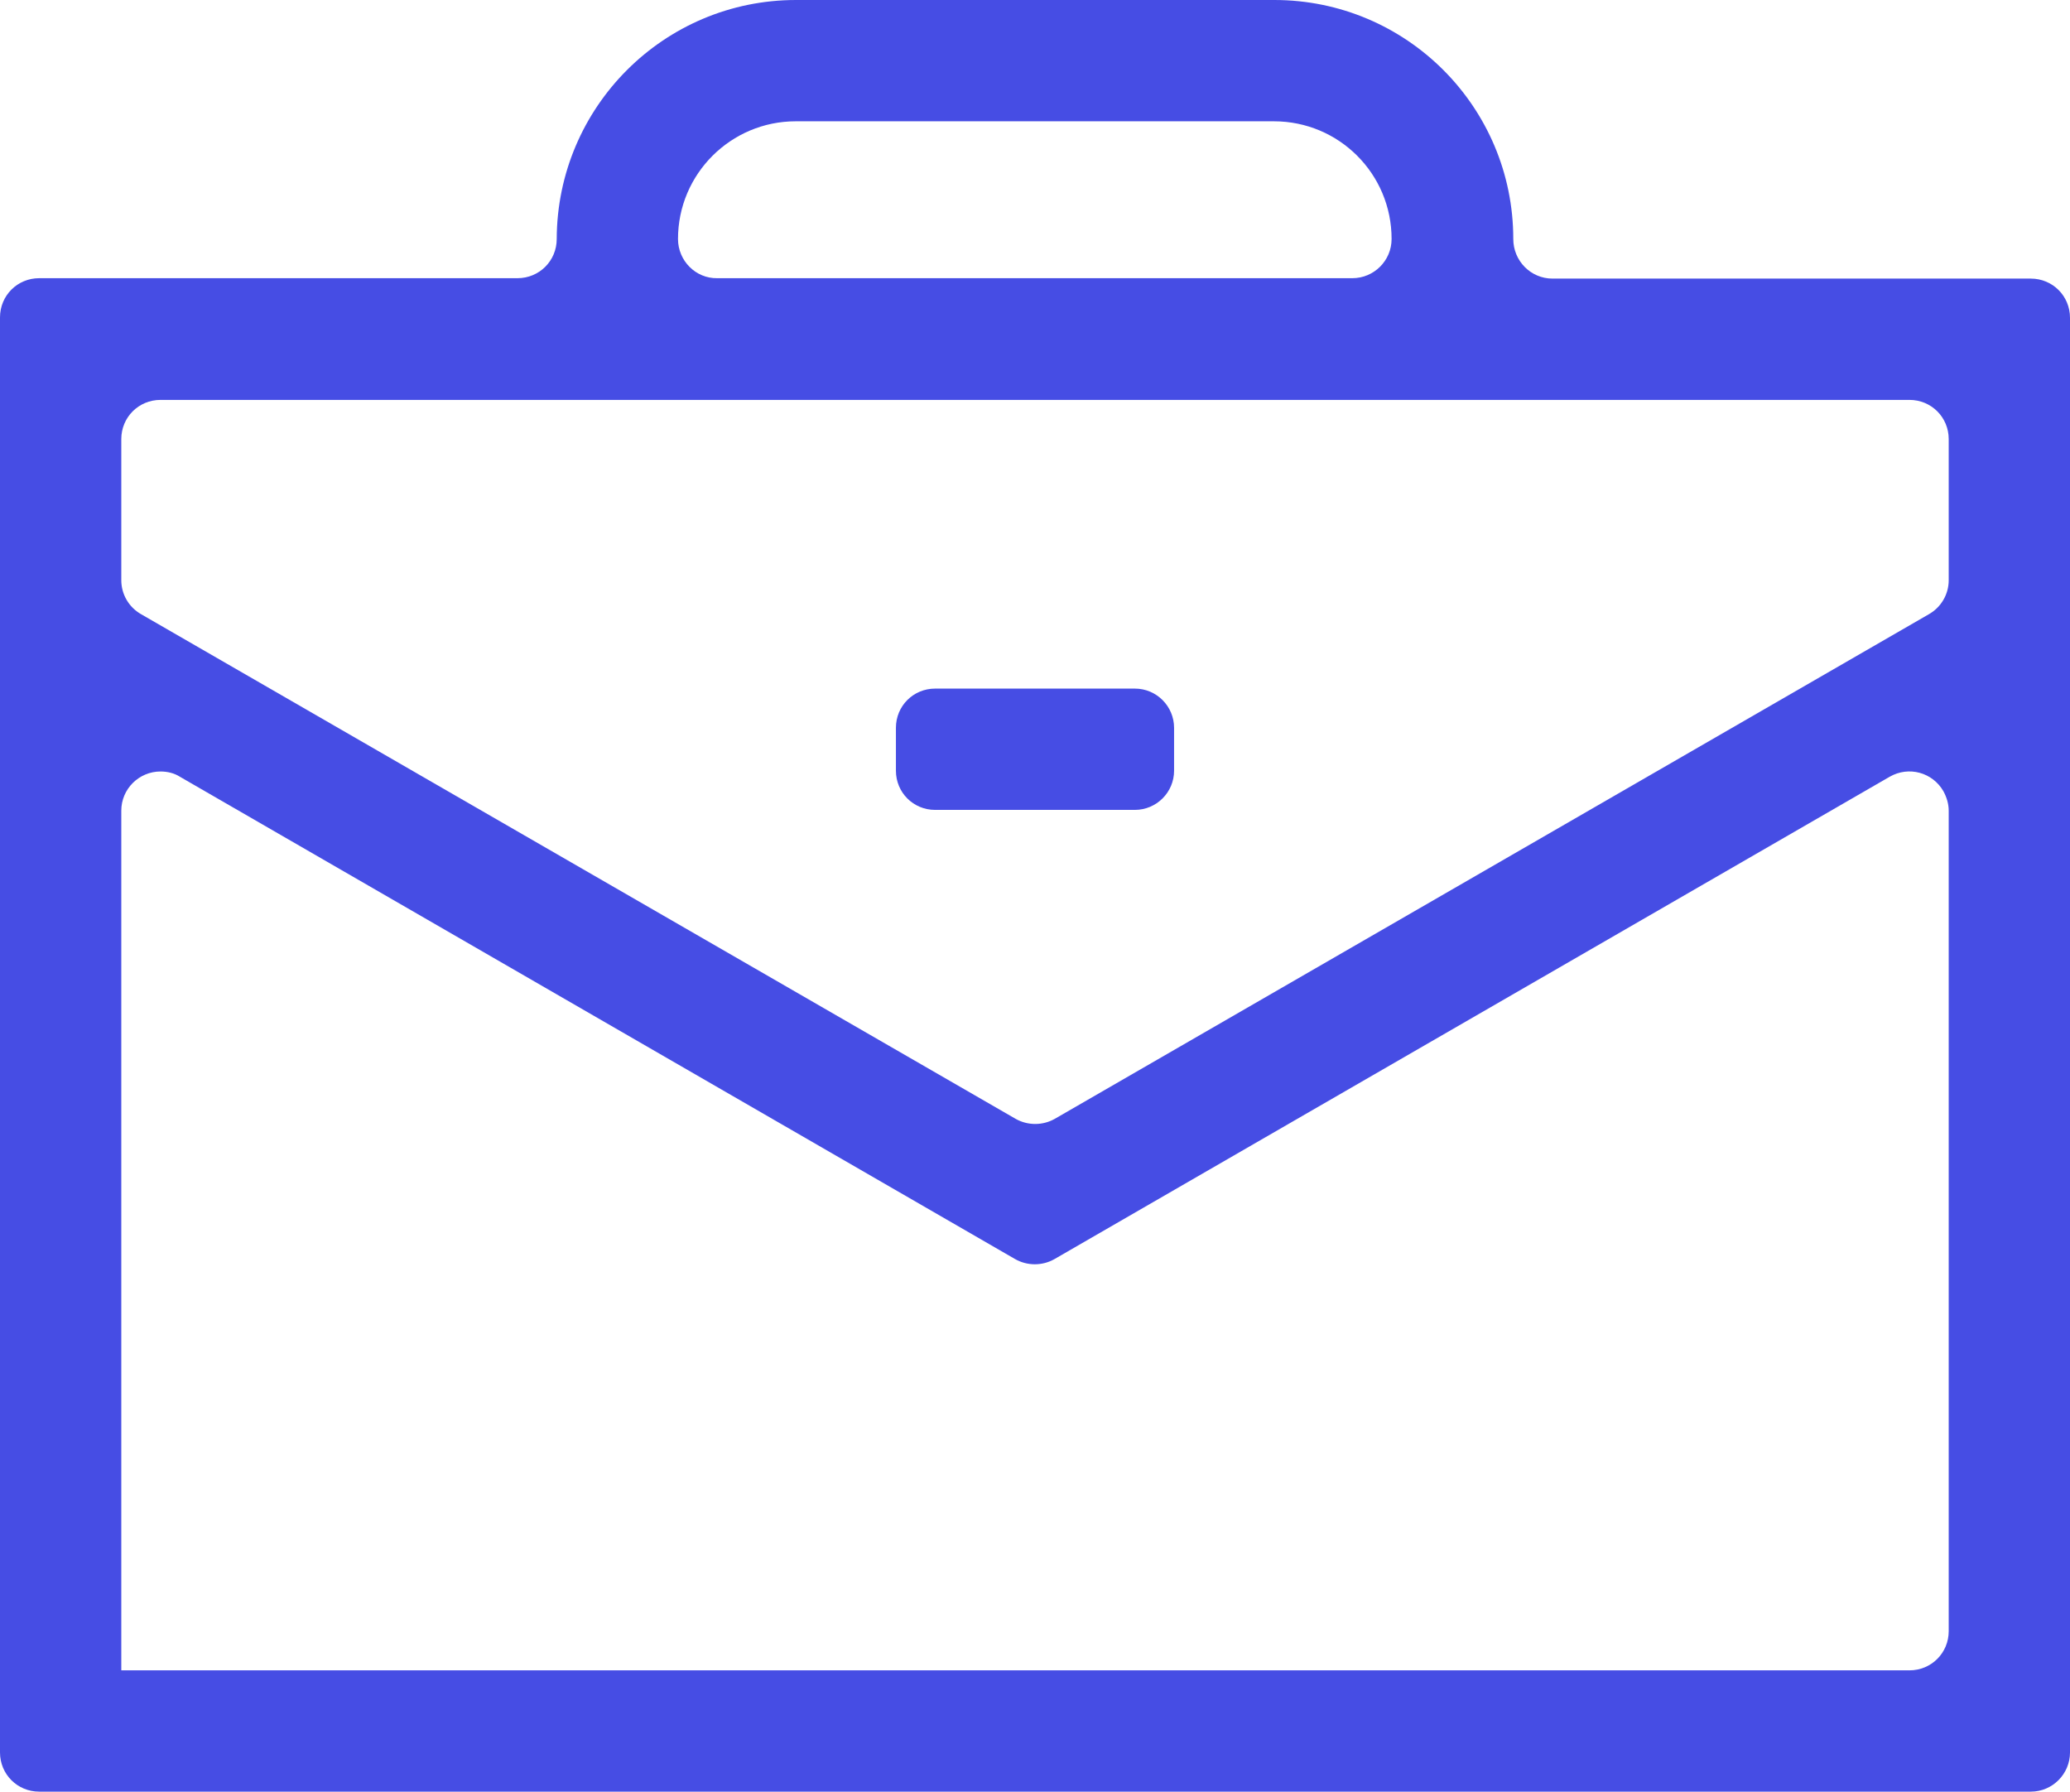
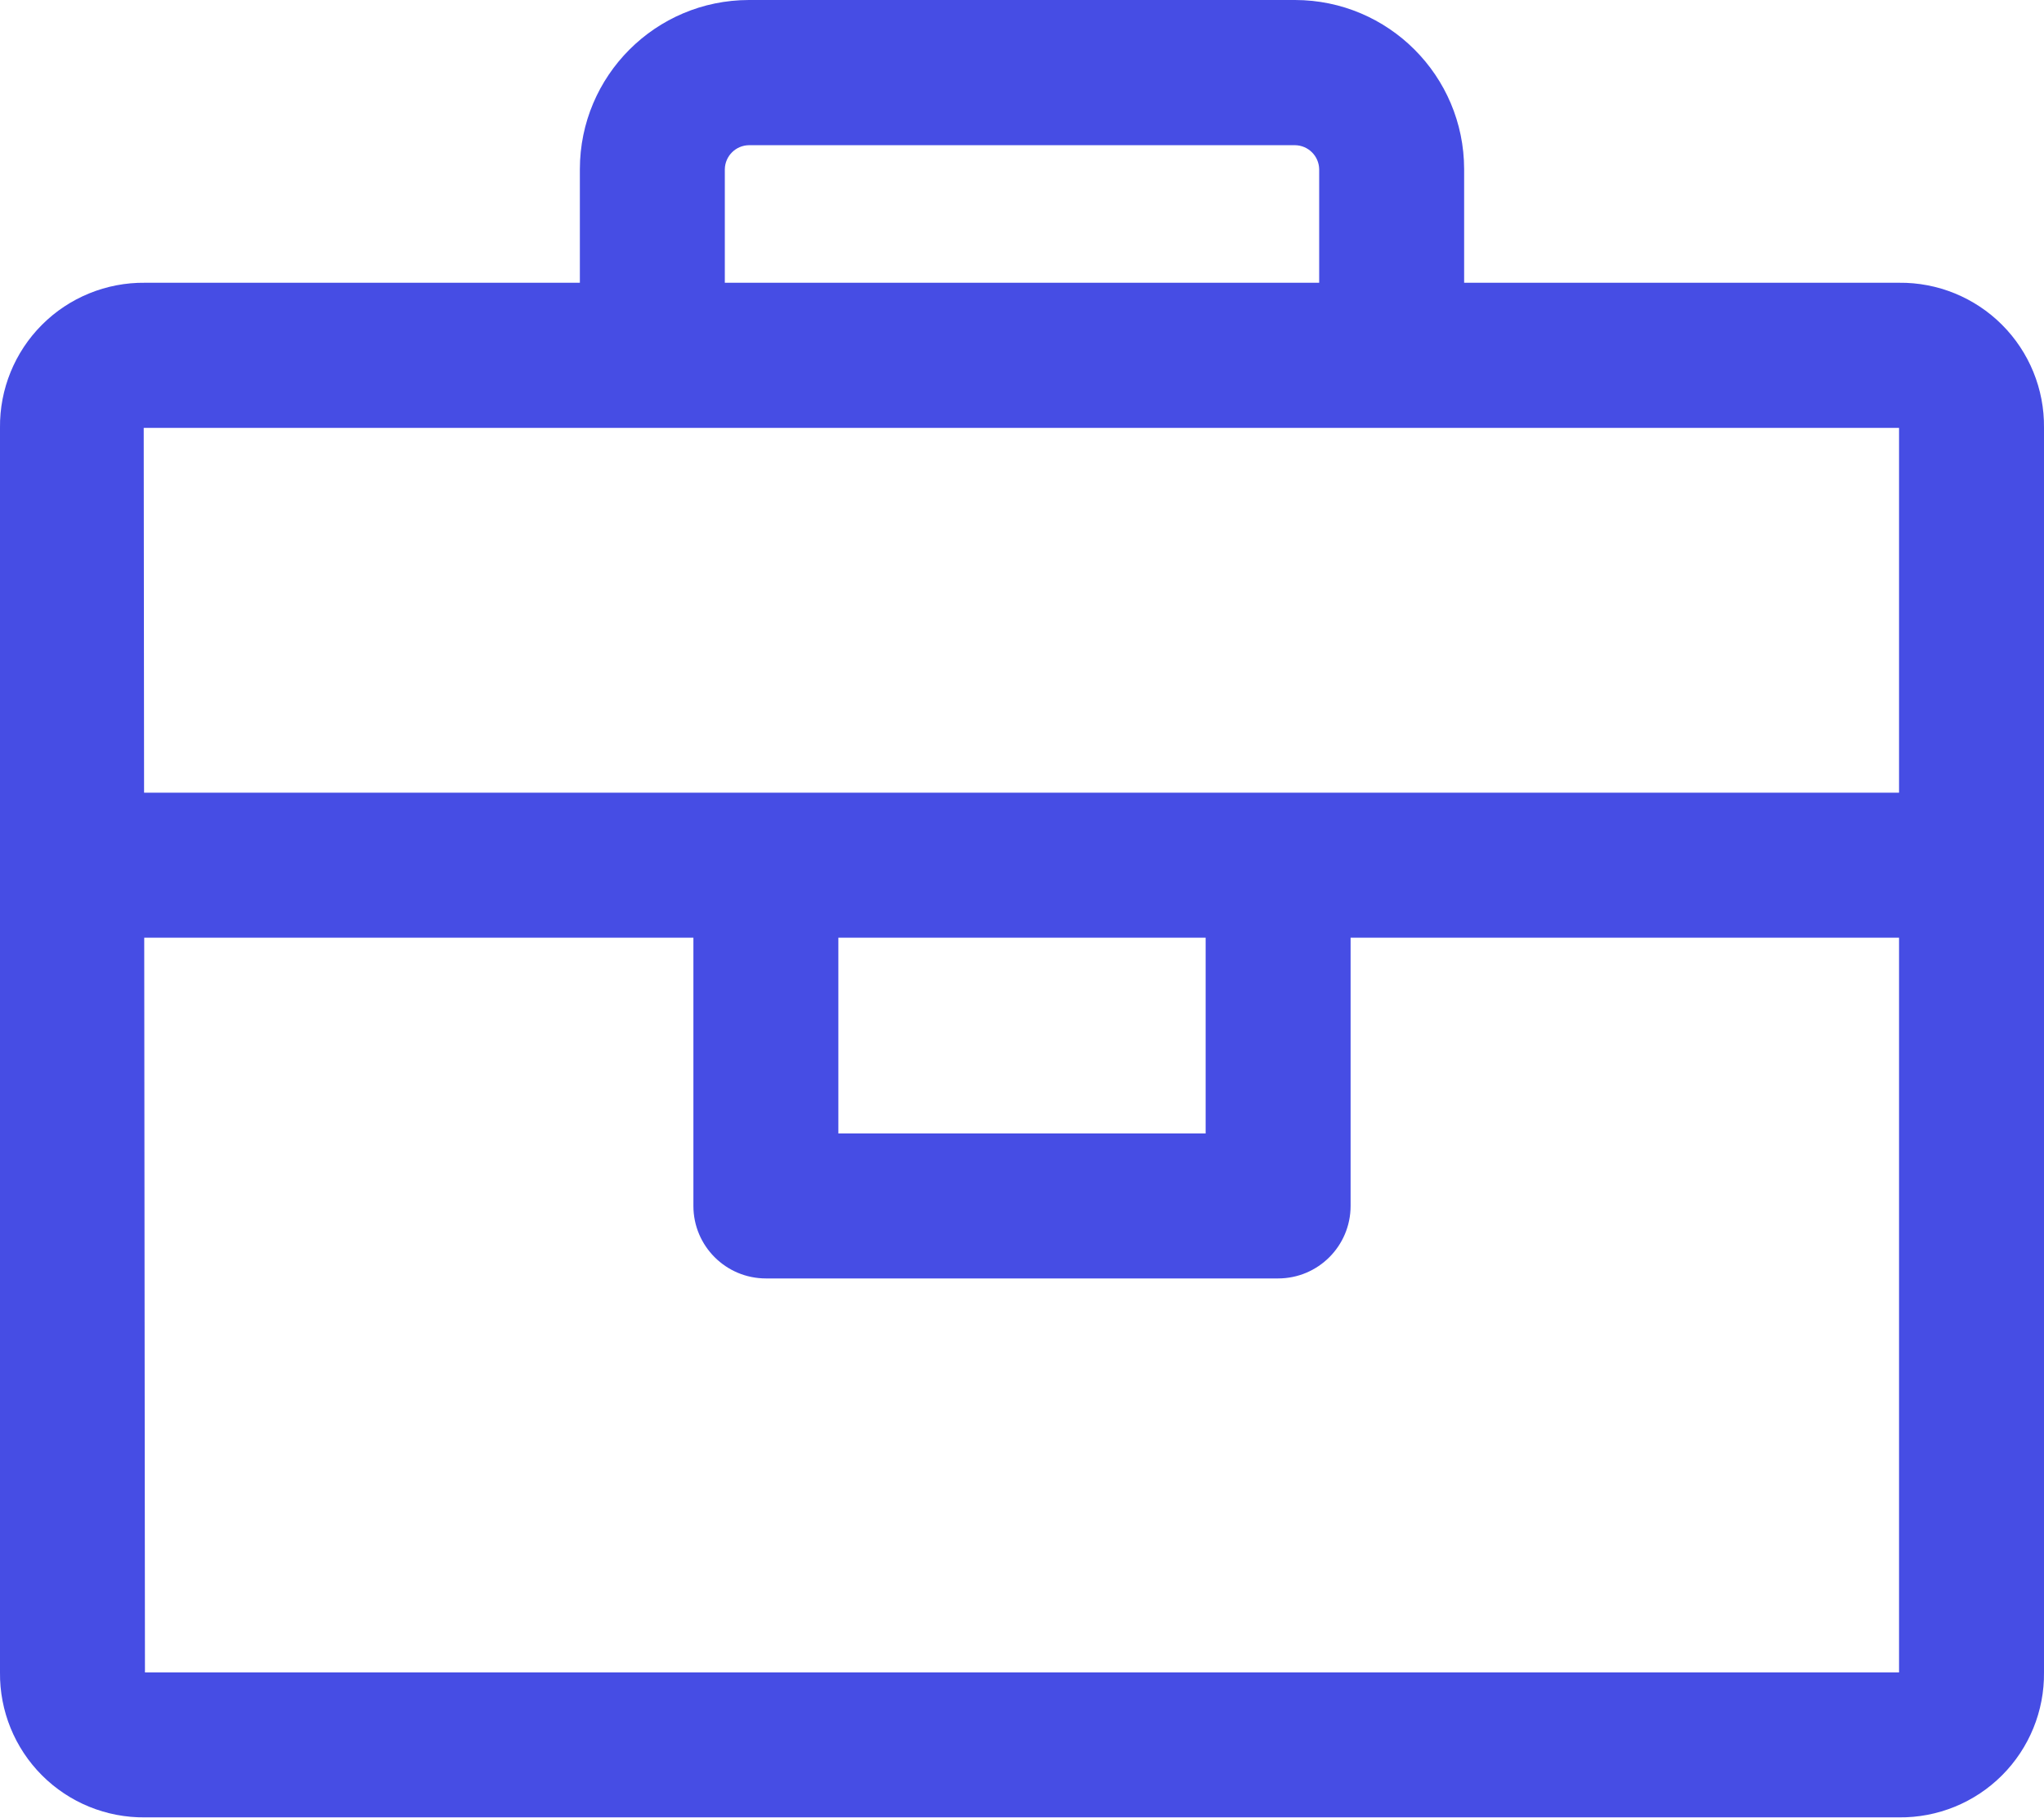
- <svg xmlns="http://www.w3.org/2000/svg" version="1.1" id="Layer_1" x="0px" y="0px" viewBox="0 0 512 443.1" style="enable-background:new 0 0 512 443.1;" xml:space="preserve">
-   <style type="text/css">
- 	.st0{fill:#464DE4;}
- </style>
-   <g id="Layer_2_1_">
-     <g id="Capa_1">
-       <path class="st0" d="M374.3,59.1L374.3,59.1c0-32.7-26.5-59.1-59.1-59.1c0,0,0,0,0,0H196.9c-32.7,0-59.1,26.5-59.2,59.1    c0,0,0,0,0,0l0,0c0,5.4-4.3,9.7-9.7,9.7H9.7c-5.4,0-9.7,4.3-9.7,9.7v354.9c0,5.4,4.3,9.7,9.7,9.7h492.6c5.4,0,9.7-4.4,9.7-9.7    V78.6c0-5.4-4.3-9.7-9.7-9.7H384C378.6,68.9,374.3,64.5,374.3,59.1z M167.7,59.1c0-16.1,13.1-29.1,29.1-29.1h118.3    c16.1,0,29.1,13,29.1,29.1l0,0c0,5.4-4.4,9.7-9.7,9.7l0,0H177.4C172.1,68.9,167.7,64.5,167.7,59.1L167.7,59.1L167.7,59.1z     M482,108.6v34.9c0,3.5-1.9,6.7-4.9,8.4L260.9,276.7c-3,1.7-6.7,1.7-9.7,0L34.9,151.9c-3-1.7-4.9-4.9-4.9-8.4v-34.9    c0-5.4,4.3-9.7,9.7-9.7h432.6C477.7,98.9,482,103.2,482,108.6z M30,413.1V200.5c0-5.4,4.4-9.7,9.7-9.7c1.7,0,3.4,0.4,4.8,1.3    l206.6,119.3c3,1.7,6.7,1.7,9.7,0l206.6-119.3c4.7-2.7,10.6-1.1,13.3,3.6c0.8,1.5,1.3,3.1,1.3,4.8v202.9c0,5.4-4.3,9.7-9.7,9.7H30    z" />
-       <path class="st0" d="M231.3,170.3h49.4c5.4,0,9.7,4.4,9.7,9.7l0,0v10.6c0,5.4-4.4,9.7-9.7,9.7h-49.4c-5.4,0-9.7-4.3-9.7-9.7v0V180    C221.6,174.6,225.9,170.3,231.3,170.3L231.3,170.3z" />
+ <svg xmlns="http://www.w3.org/2000/svg" viewBox="0 0 512 455.11">
+   <defs>
+     <style>.cls-1{fill:#464de4;}</style>
+   </defs>
+   <g id="Layer_2" data-name="Layer 2">
+     <g id="Capa_1" data-name="Capa 1">
+       <path class="cls-1" d="M475.69,70.81H36.31A35.92,35.92,0,0,0,0,107.12V418.8a35.92,35.92,0,0,0,36.31,36.31H475.69A35.92,35.92,0,0,0,512,418.8V107.12A35.92,35.92,0,0,0,475.69,70.81Zm0,348H36.31L36,107.15a1,1,0,0,1,.28,0H475.69V418.8Z" />
+       <rect class="cls-1" x="18.16" y="198.51" width="475.69" height="36.31" />
+       <path class="cls-1" d="M302,216.66v67.18H210V216.66H173.69V302a18.16,18.16,0,0,0,18.16,18.15h128.3A18.16,18.16,0,0,0,338.31,302V216.66Z" />
+       <path class="cls-1" d="M324.39,0H187.61a42.4,42.4,0,0,0-42.36,42.36V89h36.31V42.36a6.13,6.13,0,0,1,6.05-6H324.39a6.13,6.13,0,0,1,6.05,6V89h36.31V42.36A42.41,42.41,0,0,0,324.39,0Z" />
    </g>
  </g>
</svg>
